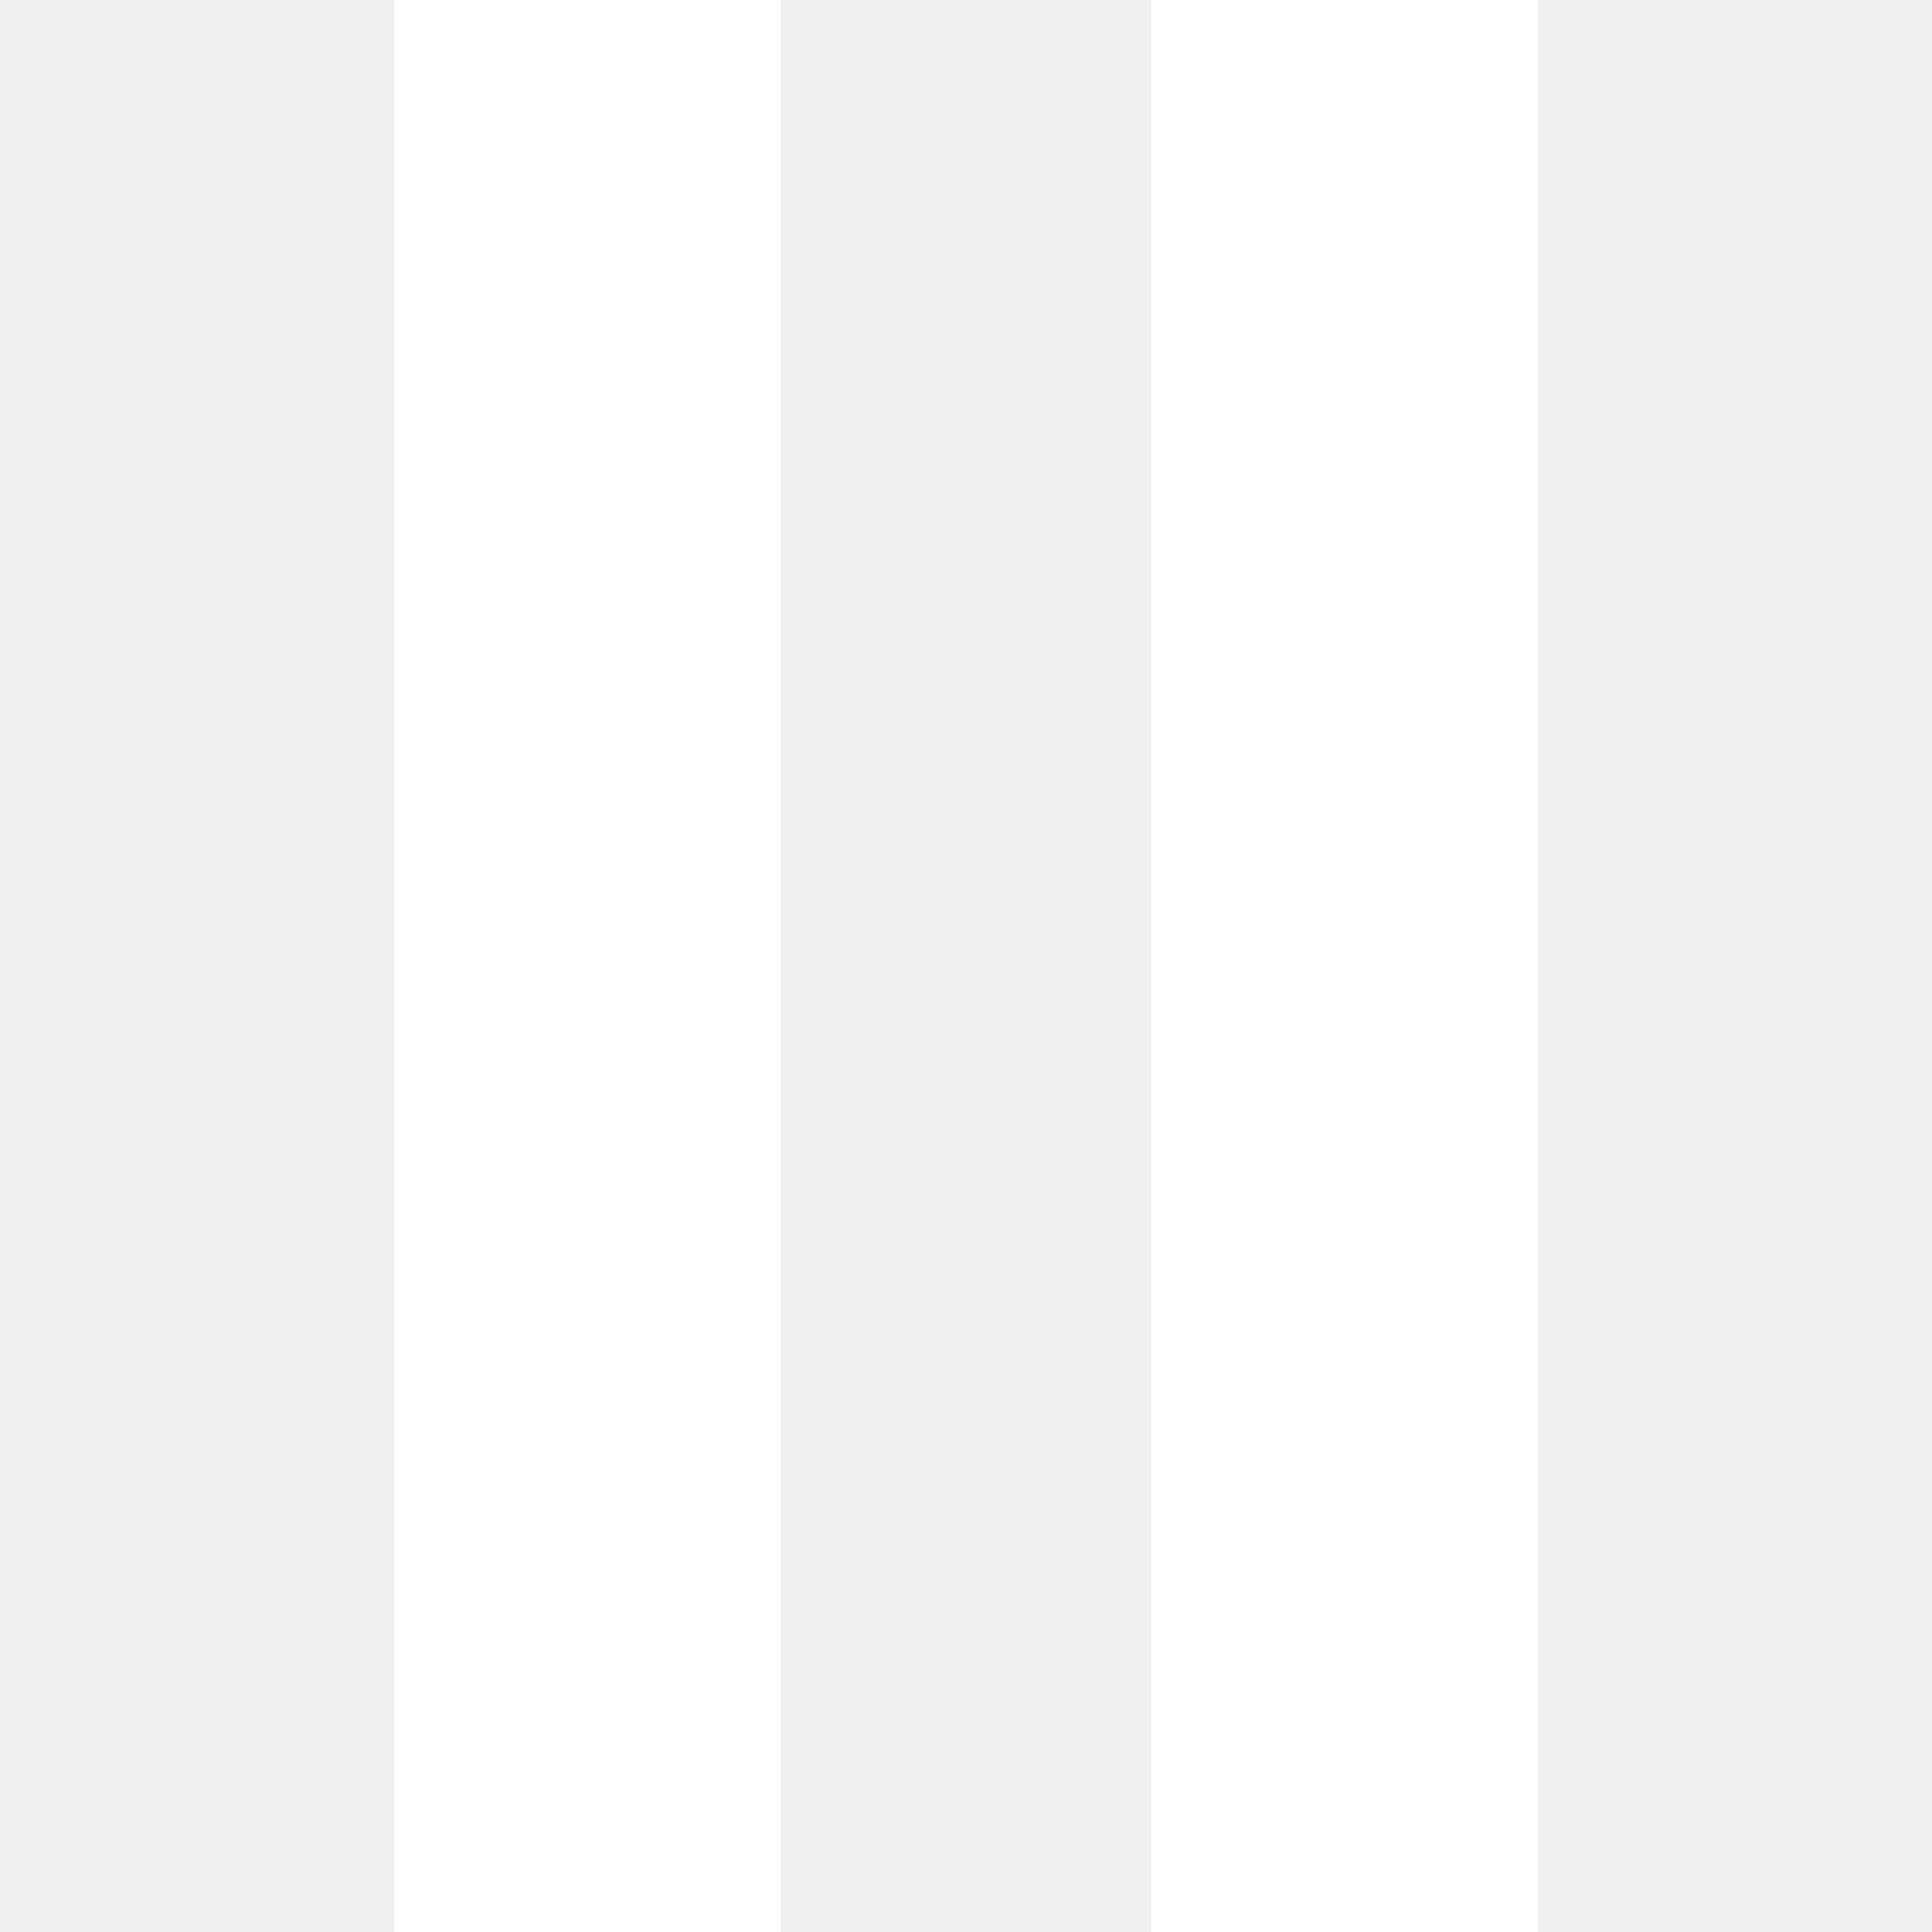
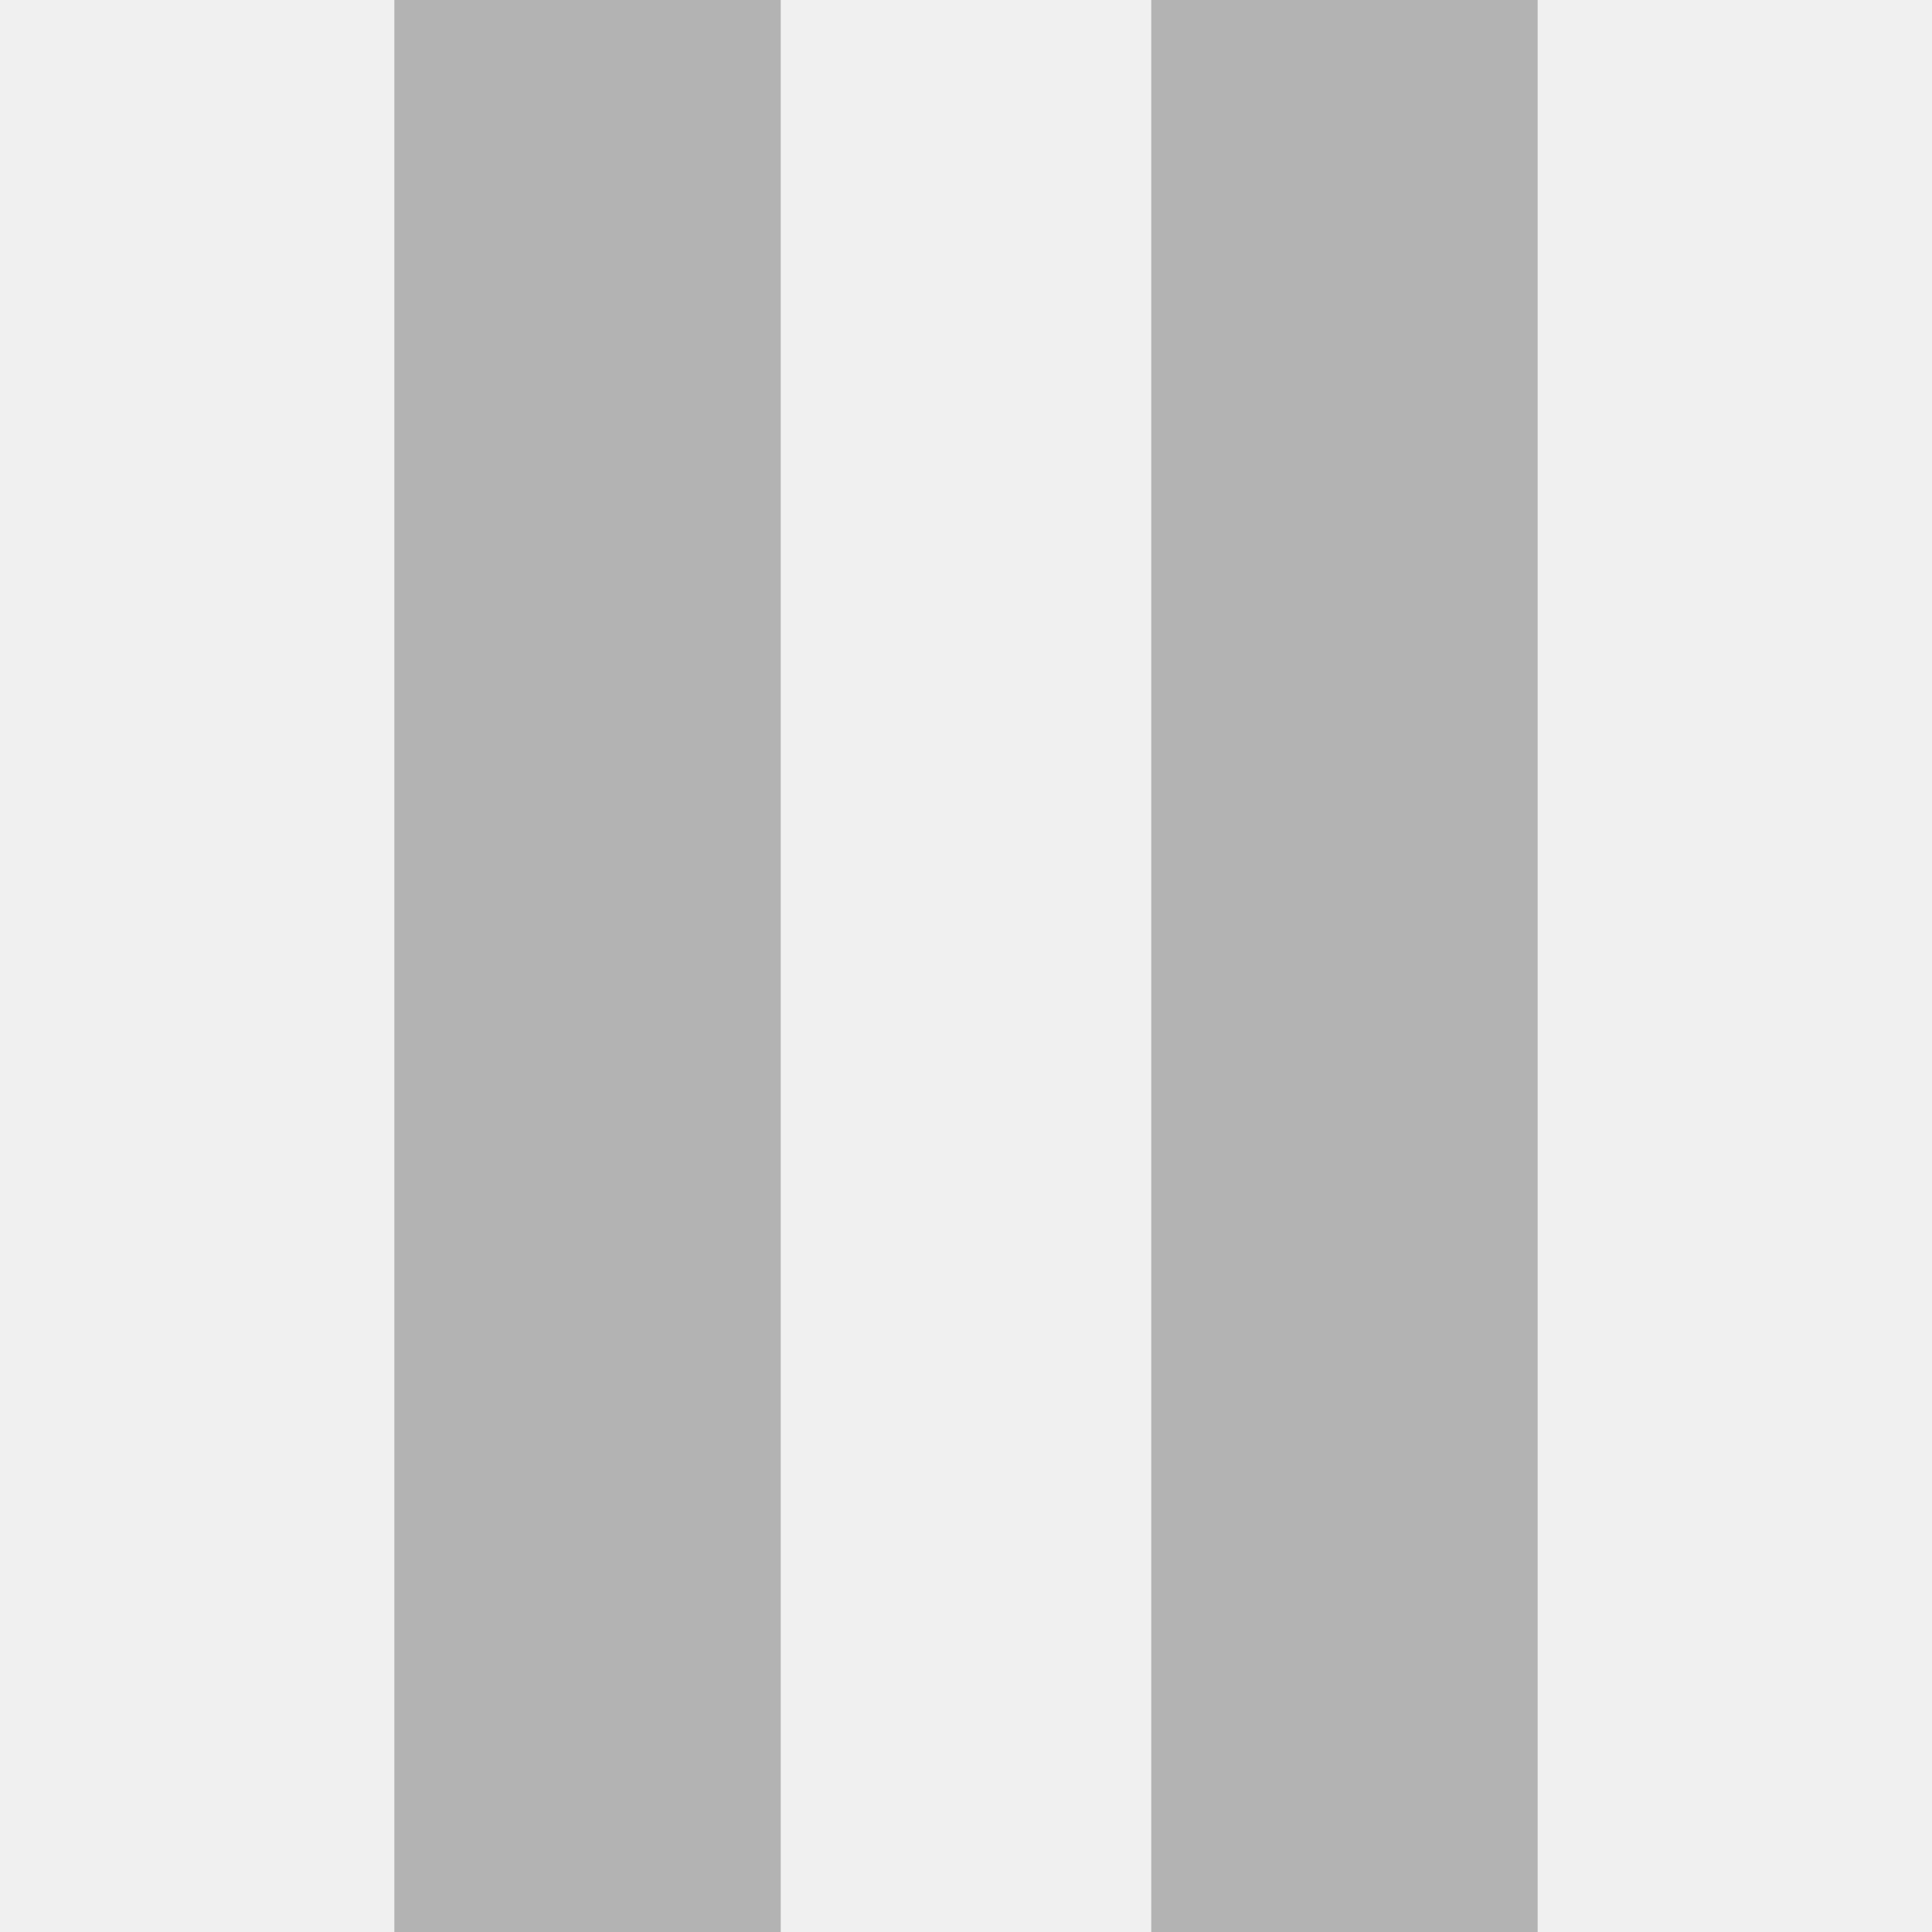
- <svg xmlns="http://www.w3.org/2000/svg" version="1.1" id="Layer_1" x="0px" y="0px" viewBox="0 0 365 365" style="enable-background:new 0 0 365 365;" xml:space="preserve" fill="white">
+ <svg xmlns="http://www.w3.org/2000/svg" version="1.1" id="Layer_1" x="0px" y="0px" viewBox="0 0 365 365" style="enable-background:new 0 0 365 365;" xml:space="preserve" fill="#B3B3B3">
  <g>
    <rect x="74.5" width="73" height="365" />
    <rect x="217.5" width="73" height="365" />
  </g>
  <g>
</g>
  <g>
</g>
  <g>
</g>
  <g>
</g>
  <g>
</g>
  <g>
</g>
  <g>
</g>
  <g>
</g>
  <g>
</g>
  <g>
</g>
  <g>
</g>
  <g>
</g>
  <g>
</g>
  <g>
</g>
  <g>
</g>
</svg>
